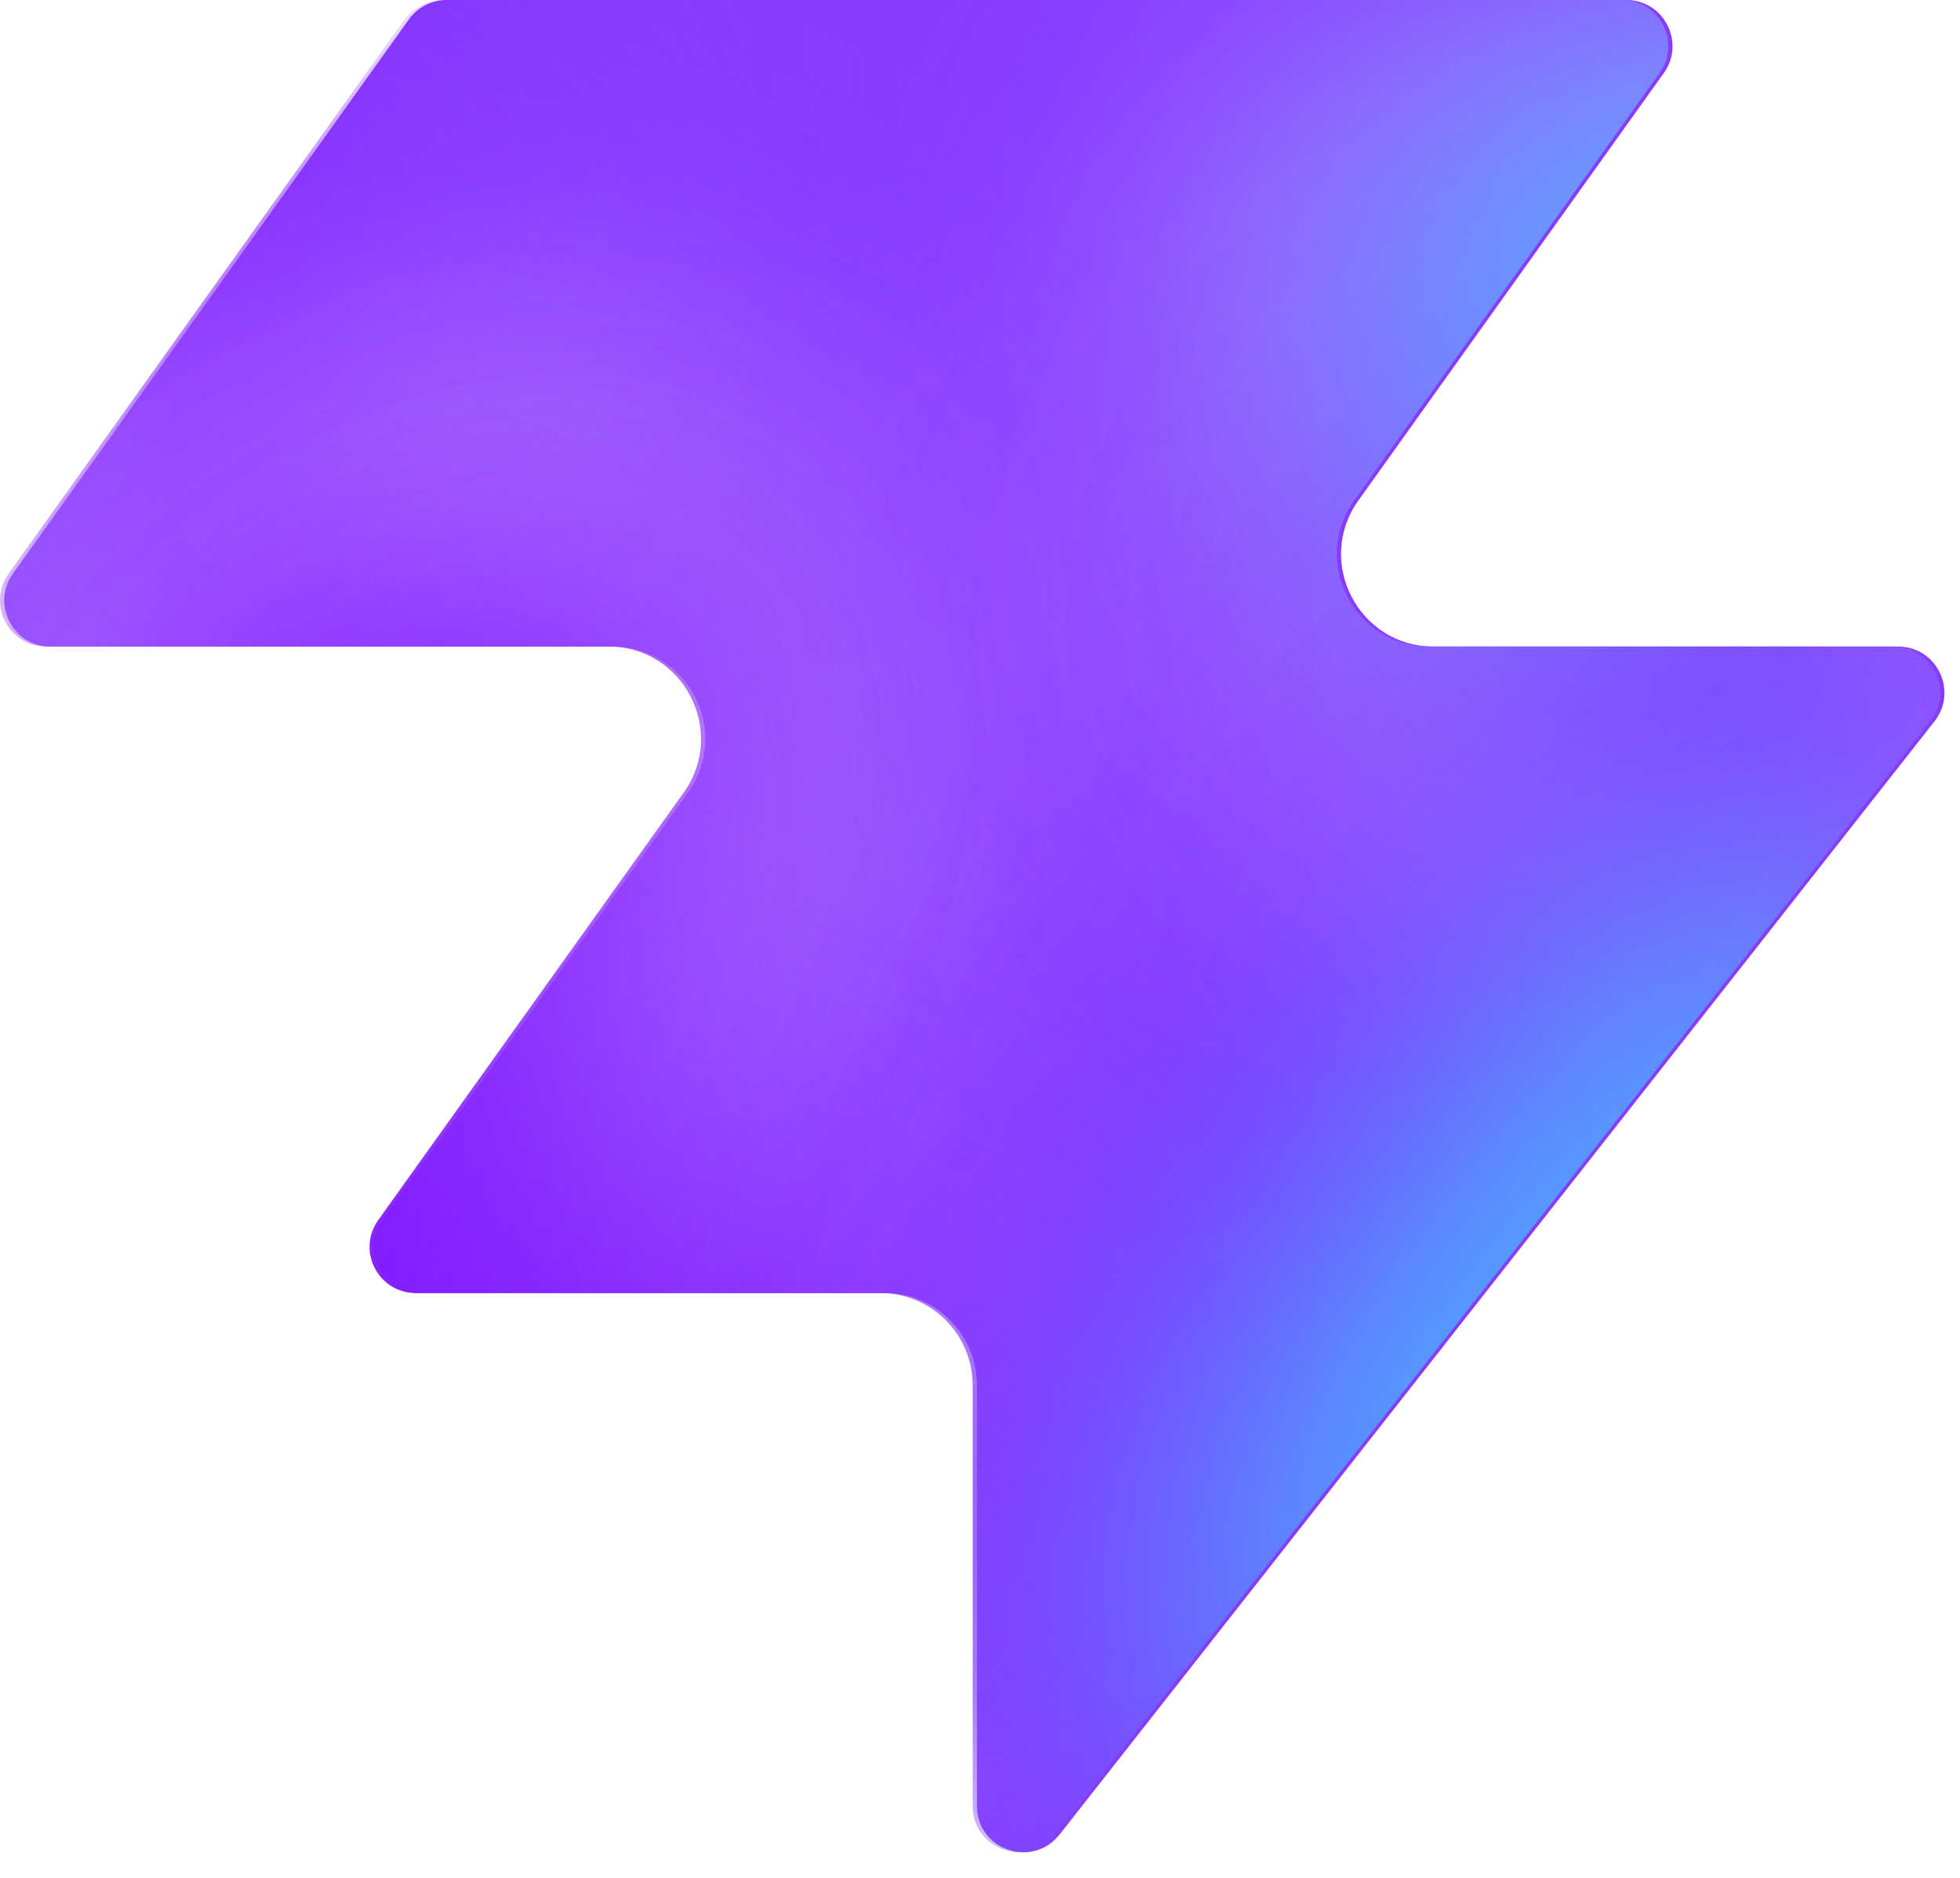
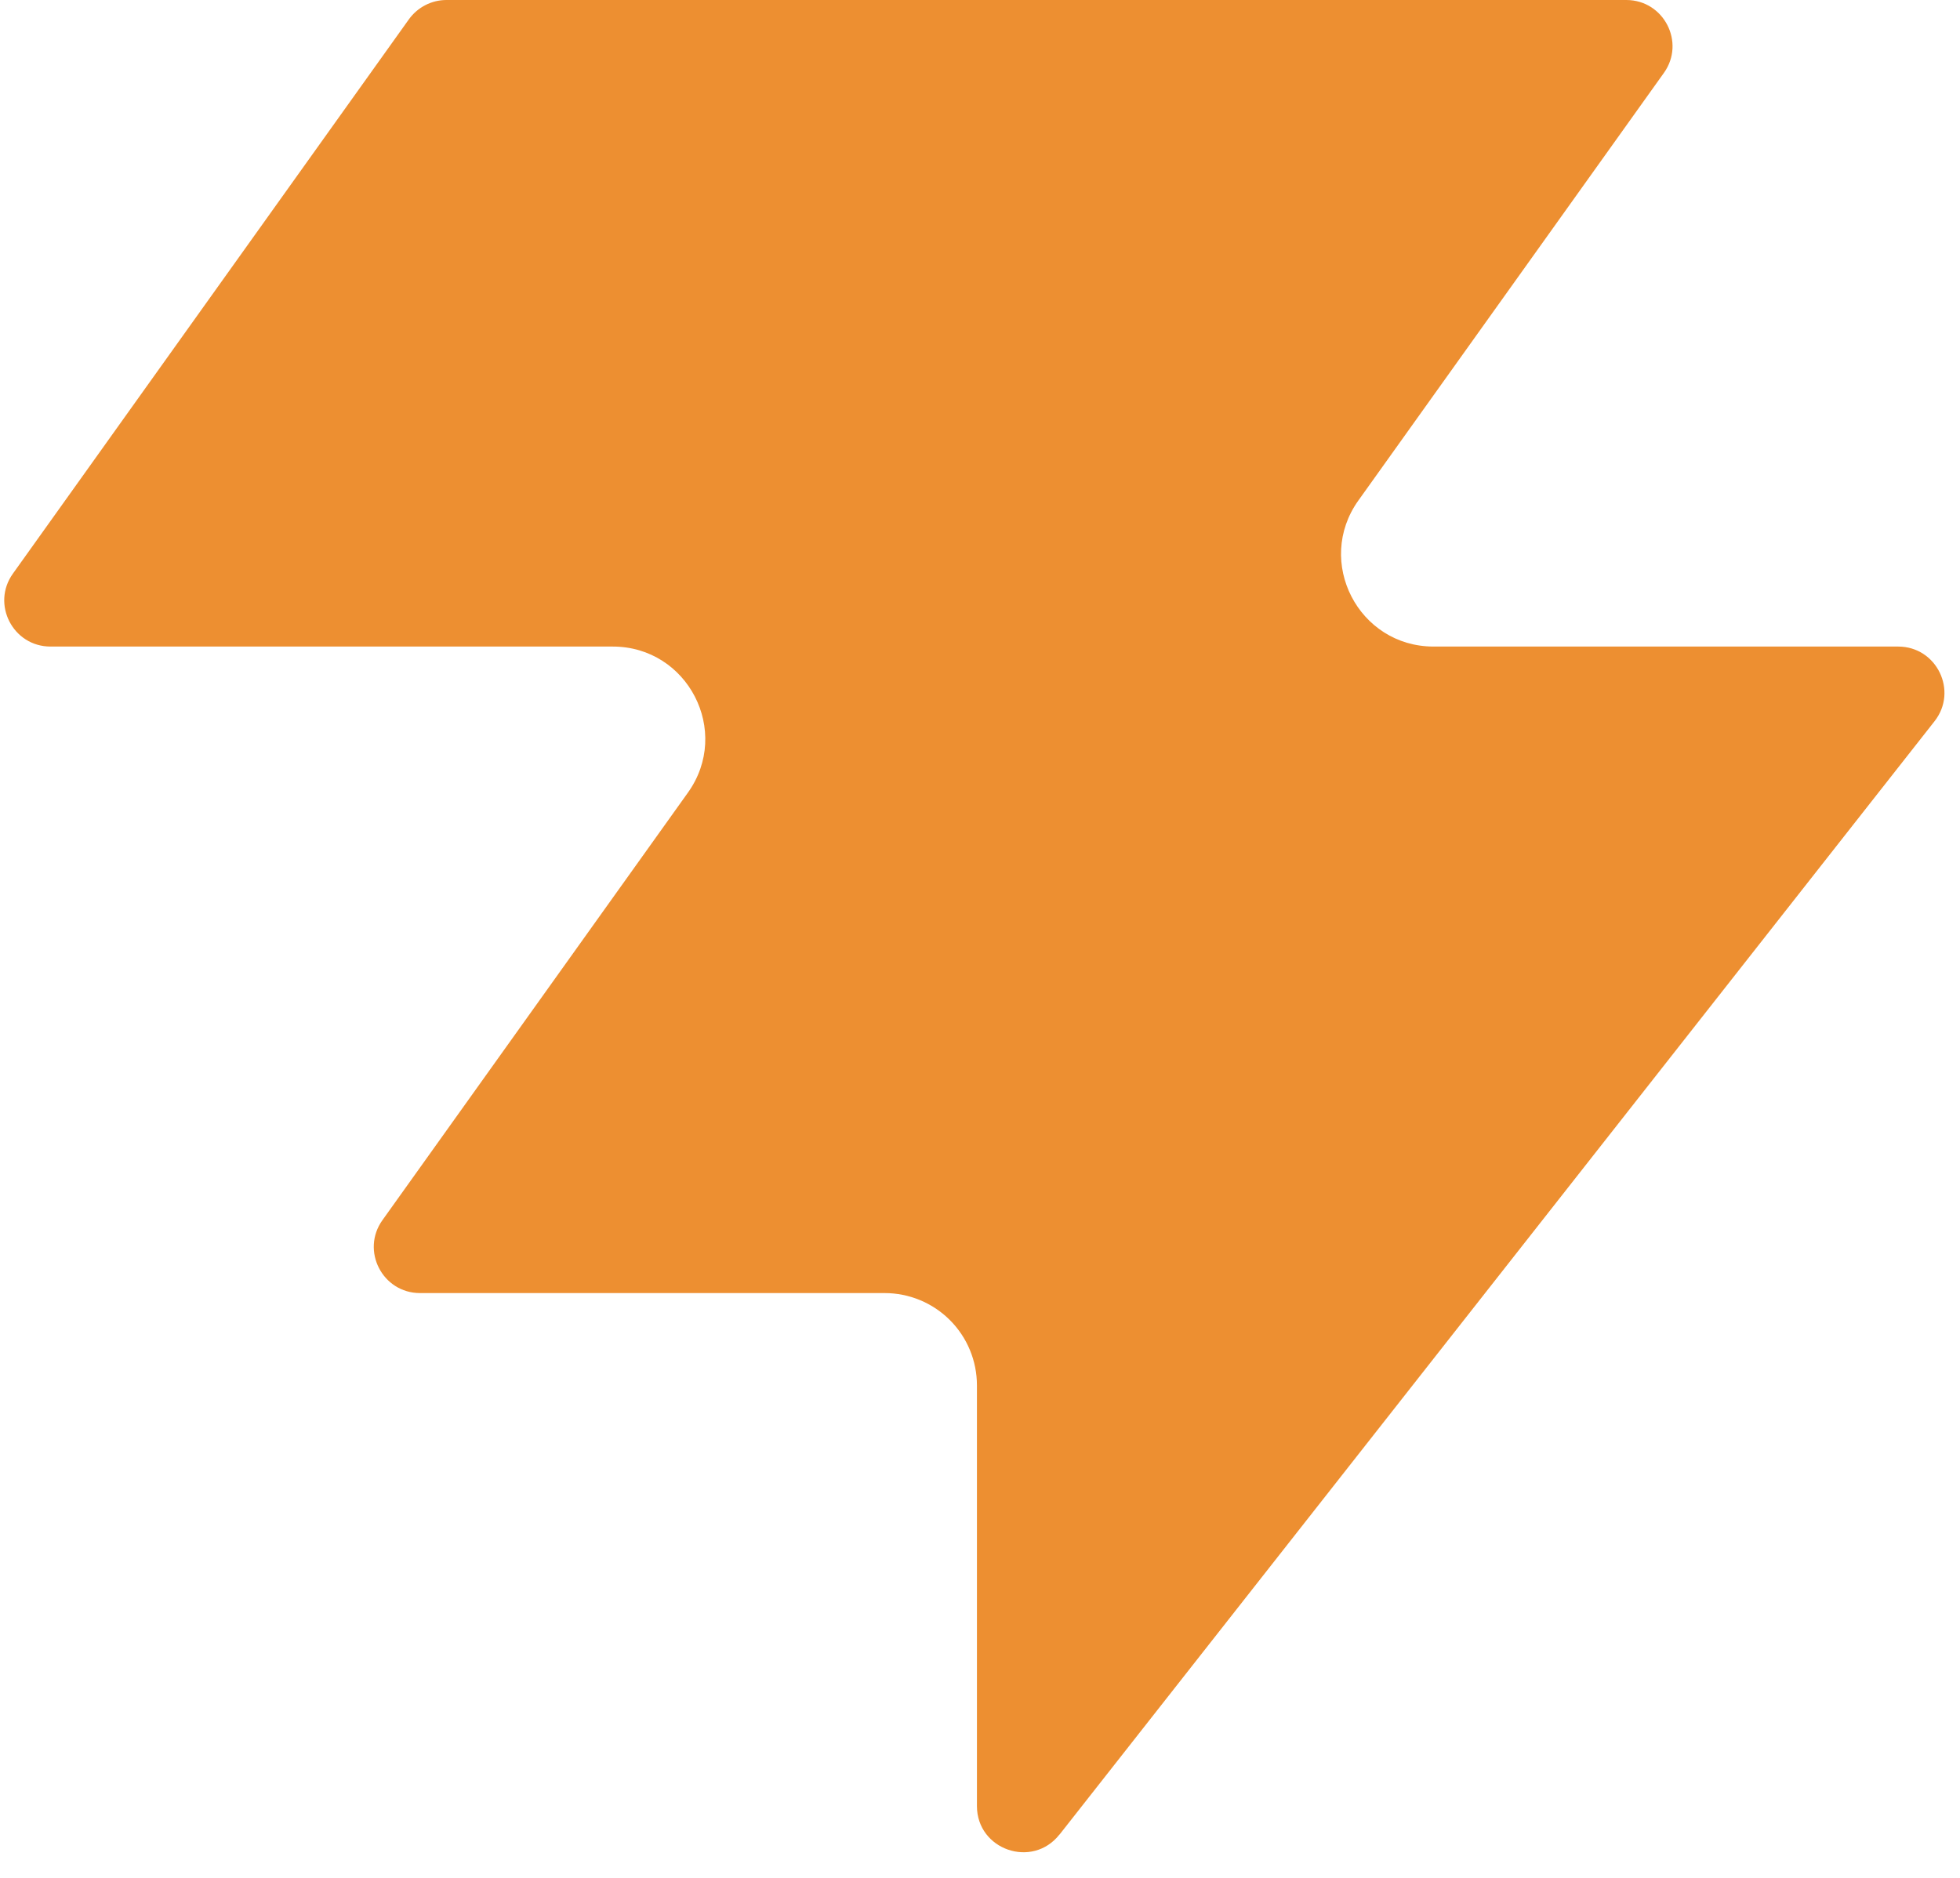
- <svg xmlns="http://www.w3.org/2000/svg" width="48" height="46" fill="none" viewBox="0 0 48 46">
-   <path fill="#863bff" d="M25.946 44.938c-.664.845-2.021.375-2.021-.698V33.937a2.26 2.26 0 0 0-2.262-2.262H10.287c-.92 0-1.456-1.04-.92-1.788l7.48-10.471c1.07-1.497 0-3.578-1.842-3.578H1.237c-.92 0-1.456-1.04-.92-1.788L10.013.474c.214-.297.556-.474.92-.474h28.894c.92 0 1.456 1.04.92 1.788l-7.48 10.471c-1.07 1.498 0 3.579 1.842 3.579h11.377c.943 0 1.473 1.088.89 1.83L25.947 44.94z" style="fill:#863bff;fill:color(display-p3 .525 .23 1);fill-opacity:1" />
-   <mask id="a" width="48" height="46" x="0" y="0" maskUnits="userSpaceOnUse" style="mask-type:alpha">
-     <path fill="#000" d="M25.842 44.938c-.664.844-2.021.375-2.021-.698V33.937a2.26 2.26 0 0 0-2.262-2.262H10.183c-.92 0-1.456-1.04-.92-1.788l7.48-10.471c1.07-1.498 0-3.579-1.842-3.579H1.133c-.92 0-1.456-1.04-.92-1.787L9.91.473c.214-.297.556-.474.92-.474h28.894c.92 0 1.456 1.04.92 1.788l-7.48 10.471c-1.07 1.498 0 3.578 1.842 3.578h11.377c.943 0 1.473 1.088.89 1.832L25.843 44.94z" style="fill:#000;fill-opacity:1" />
-   </mask>
-   <g mask="url(#a)">
-     <g filter="url(#b)">
-       <ellipse cx="5.508" cy="14.704" fill="#ede6ff" rx="5.508" ry="14.704" style="fill:#ede6ff;fill:color(display-p3 .927 .903 1);fill-opacity:1" transform="matrix(.00324 1 1 -.00324 -4.47 31.516)" />
-     </g>
-     <g filter="url(#c)">
-       <ellipse cx="10.399" cy="29.851" fill="#ede6ff" rx="10.399" ry="29.851" style="fill:#ede6ff;fill:color(display-p3 .927 .903 1);fill-opacity:1" transform="matrix(.00324 1 1 -.00324 -39.328 7.883)" />
-     </g>
-     <g filter="url(#d)">
-       <ellipse cx="5.508" cy="30.487" fill="#7e14ff" rx="5.508" ry="30.487" style="fill:#7e14ff;fill:color(display-p3 .492 .077 1);fill-opacity:1" transform="rotate(89.814 -25.913 -14.639)scale(1 -1)" />
-     </g>
-     <g filter="url(#e)">
-       <ellipse cx="5.508" cy="30.599" fill="#7e14ff" rx="5.508" ry="30.599" style="fill:#7e14ff;fill:color(display-p3 .492 .077 1);fill-opacity:1" transform="rotate(89.814 -32.644 -3.334)scale(1 -1)" />
-     </g>
-     <g filter="url(#f)">
-       <ellipse cx="5.508" cy="30.599" fill="#7e14ff" rx="5.508" ry="30.599" style="fill:#7e14ff;fill:color(display-p3 .492 .077 1);fill-opacity:1" transform="matrix(.00324 1 1 -.00324 -34.34 30.47)" />
-     </g>
-     <g filter="url(#g)">
-       <ellipse cx="14.072" cy="22.078" fill="#ede6ff" rx="14.072" ry="22.078" style="fill:#ede6ff;fill:color(display-p3 .927 .903 1);fill-opacity:1" transform="rotate(93.35 24.506 48.493)scale(-1 1)" />
-     </g>
-     <g filter="url(#h)">
-       <ellipse cx="3.47" cy="21.501" fill="#7e14ff" rx="3.47" ry="21.501" style="fill:#7e14ff;fill:color(display-p3 .492 .077 1);fill-opacity:1" transform="rotate(89.009 28.708 47.59)scale(-1 1)" />
-     </g>
-     <g filter="url(#i)">
-       <ellipse cx="3.47" cy="21.501" fill="#7e14ff" rx="3.47" ry="21.501" style="fill:#7e14ff;fill:color(display-p3 .492 .077 1);fill-opacity:1" transform="rotate(89.009 28.708 47.59)scale(-1 1)" />
-     </g>
-     <g filter="url(#j)">
-       <ellipse cx=".387" cy="8.972" fill="#7e14ff" rx="4.407" ry="29.108" style="fill:#7e14ff;fill:color(display-p3 .492 .077 1);fill-opacity:1" transform="rotate(39.51 .387 8.972)" />
-     </g>
-     <g filter="url(#k)">
-       <ellipse cx="47.523" cy="-6.092" fill="#7e14ff" rx="4.407" ry="29.108" style="fill:#7e14ff;fill:color(display-p3 .492 .077 1);fill-opacity:1" transform="rotate(37.892 47.523 -6.092)" />
-     </g>
-     <g filter="url(#l)">
-       <ellipse cx="41.412" cy="6.333" fill="#47bfff" rx="5.971" ry="9.665" style="fill:#47bfff;fill:color(display-p3 .28 .748 1);fill-opacity:1" transform="rotate(37.892 41.412 6.333)" />
-     </g>
-     <g filter="url(#m)">
-       <ellipse cx="-1.879" cy="38.332" fill="#7e14ff" rx="4.407" ry="29.108" style="fill:#7e14ff;fill:color(display-p3 .492 .077 1);fill-opacity:1" transform="rotate(37.892 -1.88 38.332)" />
-     </g>
-     <g filter="url(#n)">
-       <ellipse cx="-1.879" cy="38.332" fill="#7e14ff" rx="4.407" ry="29.108" style="fill:#7e14ff;fill:color(display-p3 .492 .077 1);fill-opacity:1" transform="rotate(37.892 -1.88 38.332)" />
-     </g>
-     <g filter="url(#o)">
-       <ellipse cx="35.651" cy="29.907" fill="#7e14ff" rx="4.407" ry="29.108" style="fill:#7e14ff;fill:color(display-p3 .492 .077 1);fill-opacity:1" transform="rotate(37.892 35.651 29.907)" />
-     </g>
-     <g filter="url(#p)">
-       <ellipse cx="38.418" cy="32.4" fill="#47bfff" rx="5.971" ry="15.297" style="fill:#47bfff;fill:color(display-p3 .28 .748 1);fill-opacity:1" transform="rotate(37.892 38.418 32.4)" />
-     </g>
-   </g>
-   <defs>
-     <filter id="b" width="60.045" height="41.654" x="-19.77" y="16.149" color-interpolation-filters="sRGB" filterUnits="userSpaceOnUse">
-       <feFlood flood-opacity="0" result="BackgroundImageFix" />
-       <feBlend in="SourceGraphic" in2="BackgroundImageFix" result="shape" />
-       <feGaussianBlur result="effect1_foregroundBlur_2002_17158" stdDeviation="7.659" />
-     </filter>
-     <filter id="c" width="90.34" height="51.437" x="-54.613" y="-7.533" color-interpolation-filters="sRGB" filterUnits="userSpaceOnUse">
-       <feFlood flood-opacity="0" result="BackgroundImageFix" />
-       <feBlend in="SourceGraphic" in2="BackgroundImageFix" result="shape" />
-       <feGaussianBlur result="effect1_foregroundBlur_2002_17158" stdDeviation="7.659" />
-     </filter>
-     <filter id="d" width="79.355" height="29.4" x="-49.64" y="2.03" color-interpolation-filters="sRGB" filterUnits="userSpaceOnUse">
-       <feFlood flood-opacity="0" result="BackgroundImageFix" />
-       <feBlend in="SourceGraphic" in2="BackgroundImageFix" result="shape" />
-       <feGaussianBlur result="effect1_foregroundBlur_2002_17158" stdDeviation="4.596" />
-     </filter>
-     <filter id="e" width="79.579" height="29.4" x="-45.045" y="20.029" color-interpolation-filters="sRGB" filterUnits="userSpaceOnUse">
-       <feFlood flood-opacity="0" result="BackgroundImageFix" />
-       <feBlend in="SourceGraphic" in2="BackgroundImageFix" result="shape" />
-       <feGaussianBlur result="effect1_foregroundBlur_2002_17158" stdDeviation="4.596" />
-     </filter>
-     <filter id="f" width="79.579" height="29.4" x="-43.513" y="21.178" color-interpolation-filters="sRGB" filterUnits="userSpaceOnUse">
-       <feFlood flood-opacity="0" result="BackgroundImageFix" />
-       <feBlend in="SourceGraphic" in2="BackgroundImageFix" result="shape" />
-       <feGaussianBlur result="effect1_foregroundBlur_2002_17158" stdDeviation="4.596" />
-     </filter>
-     <filter id="g" width="74.749" height="58.852" x="15.756" y="-17.901" color-interpolation-filters="sRGB" filterUnits="userSpaceOnUse">
-       <feFlood flood-opacity="0" result="BackgroundImageFix" />
-       <feBlend in="SourceGraphic" in2="BackgroundImageFix" result="shape" />
-       <feGaussianBlur result="effect1_foregroundBlur_2002_17158" stdDeviation="7.659" />
-     </filter>
-     <filter id="h" width="61.377" height="25.362" x="23.548" y="2.284" color-interpolation-filters="sRGB" filterUnits="userSpaceOnUse">
-       <feFlood flood-opacity="0" result="BackgroundImageFix" />
-       <feBlend in="SourceGraphic" in2="BackgroundImageFix" result="shape" />
-       <feGaussianBlur result="effect1_foregroundBlur_2002_17158" stdDeviation="4.596" />
-     </filter>
-     <filter id="i" width="61.377" height="25.362" x="23.548" y="2.284" color-interpolation-filters="sRGB" filterUnits="userSpaceOnUse">
-       <feFlood flood-opacity="0" result="BackgroundImageFix" />
-       <feBlend in="SourceGraphic" in2="BackgroundImageFix" result="shape" />
-       <feGaussianBlur result="effect1_foregroundBlur_2002_17158" stdDeviation="4.596" />
-     </filter>
-     <filter id="j" width="56.045" height="63.649" x="-27.636" y="-22.853" color-interpolation-filters="sRGB" filterUnits="userSpaceOnUse">
-       <feFlood flood-opacity="0" result="BackgroundImageFix" />
-       <feBlend in="SourceGraphic" in2="BackgroundImageFix" result="shape" />
-       <feGaussianBlur result="effect1_foregroundBlur_2002_17158" stdDeviation="4.596" />
-     </filter>
-     <filter id="k" width="54.814" height="64.646" x="20.116" y="-38.415" color-interpolation-filters="sRGB" filterUnits="userSpaceOnUse">
-       <feFlood flood-opacity="0" result="BackgroundImageFix" />
-       <feBlend in="SourceGraphic" in2="BackgroundImageFix" result="shape" />
-       <feGaussianBlur result="effect1_foregroundBlur_2002_17158" stdDeviation="4.596" />
-     </filter>
-     <filter id="l" width="33.541" height="35.313" x="24.641" y="-11.323" color-interpolation-filters="sRGB" filterUnits="userSpaceOnUse">
-       <feFlood flood-opacity="0" result="BackgroundImageFix" />
-       <feBlend in="SourceGraphic" in2="BackgroundImageFix" result="shape" />
-       <feGaussianBlur result="effect1_foregroundBlur_2002_17158" stdDeviation="4.596" />
-     </filter>
-     <filter id="m" width="54.814" height="64.646" x="-29.286" y="6.009" color-interpolation-filters="sRGB" filterUnits="userSpaceOnUse">
-       <feFlood flood-opacity="0" result="BackgroundImageFix" />
-       <feBlend in="SourceGraphic" in2="BackgroundImageFix" result="shape" />
-       <feGaussianBlur result="effect1_foregroundBlur_2002_17158" stdDeviation="4.596" />
-     </filter>
-     <filter id="n" width="54.814" height="64.646" x="-29.286" y="6.009" color-interpolation-filters="sRGB" filterUnits="userSpaceOnUse">
-       <feFlood flood-opacity="0" result="BackgroundImageFix" />
-       <feBlend in="SourceGraphic" in2="BackgroundImageFix" result="shape" />
-       <feGaussianBlur result="effect1_foregroundBlur_2002_17158" stdDeviation="4.596" />
-     </filter>
-     <filter id="o" width="54.814" height="64.646" x="8.244" y="-2.416" color-interpolation-filters="sRGB" filterUnits="userSpaceOnUse">
-       <feFlood flood-opacity="0" result="BackgroundImageFix" />
-       <feBlend in="SourceGraphic" in2="BackgroundImageFix" result="shape" />
-       <feGaussianBlur result="effect1_foregroundBlur_2002_17158" stdDeviation="4.596" />
-     </filter>
-     <filter id="p" width="39.409" height="43.623" x="18.713" y="10.588" color-interpolation-filters="sRGB" filterUnits="userSpaceOnUse">
-       <feFlood flood-opacity="0" result="BackgroundImageFix" />
-       <feBlend in="SourceGraphic" in2="BackgroundImageFix" result="shape" />
-       <feGaussianBlur result="effect1_foregroundBlur_2002_17158" stdDeviation="4.596" />
-     </filter>
-   </defs>
+ <svg xmlns="http://www.w3.org/2000/svg" width="48" height="46" viewBox="0 0 48 46">
+   <path fill="#ed8f31" d="M25.946 44.938c-.664.845-2.021.375-2.021-.698V33.937a2.26 2.26 0 0 0-2.262-2.262H10.287c-.92 0-1.456-1.04-.92-1.788l7.48-10.471c1.07-1.497 0-3.578-1.842-3.578H1.237c-.92 0-1.456-1.04-.92-1.788L10.013.474c.214-.297.556-.474.92-.474h28.894c.92 0 1.456 1.04.92 1.788l-7.48 10.471c-1.07 1.498 0 3.579 1.842 3.579h11.377c.943 0 1.473 1.088.89 1.83L25.947 44.94z" />
</svg>
